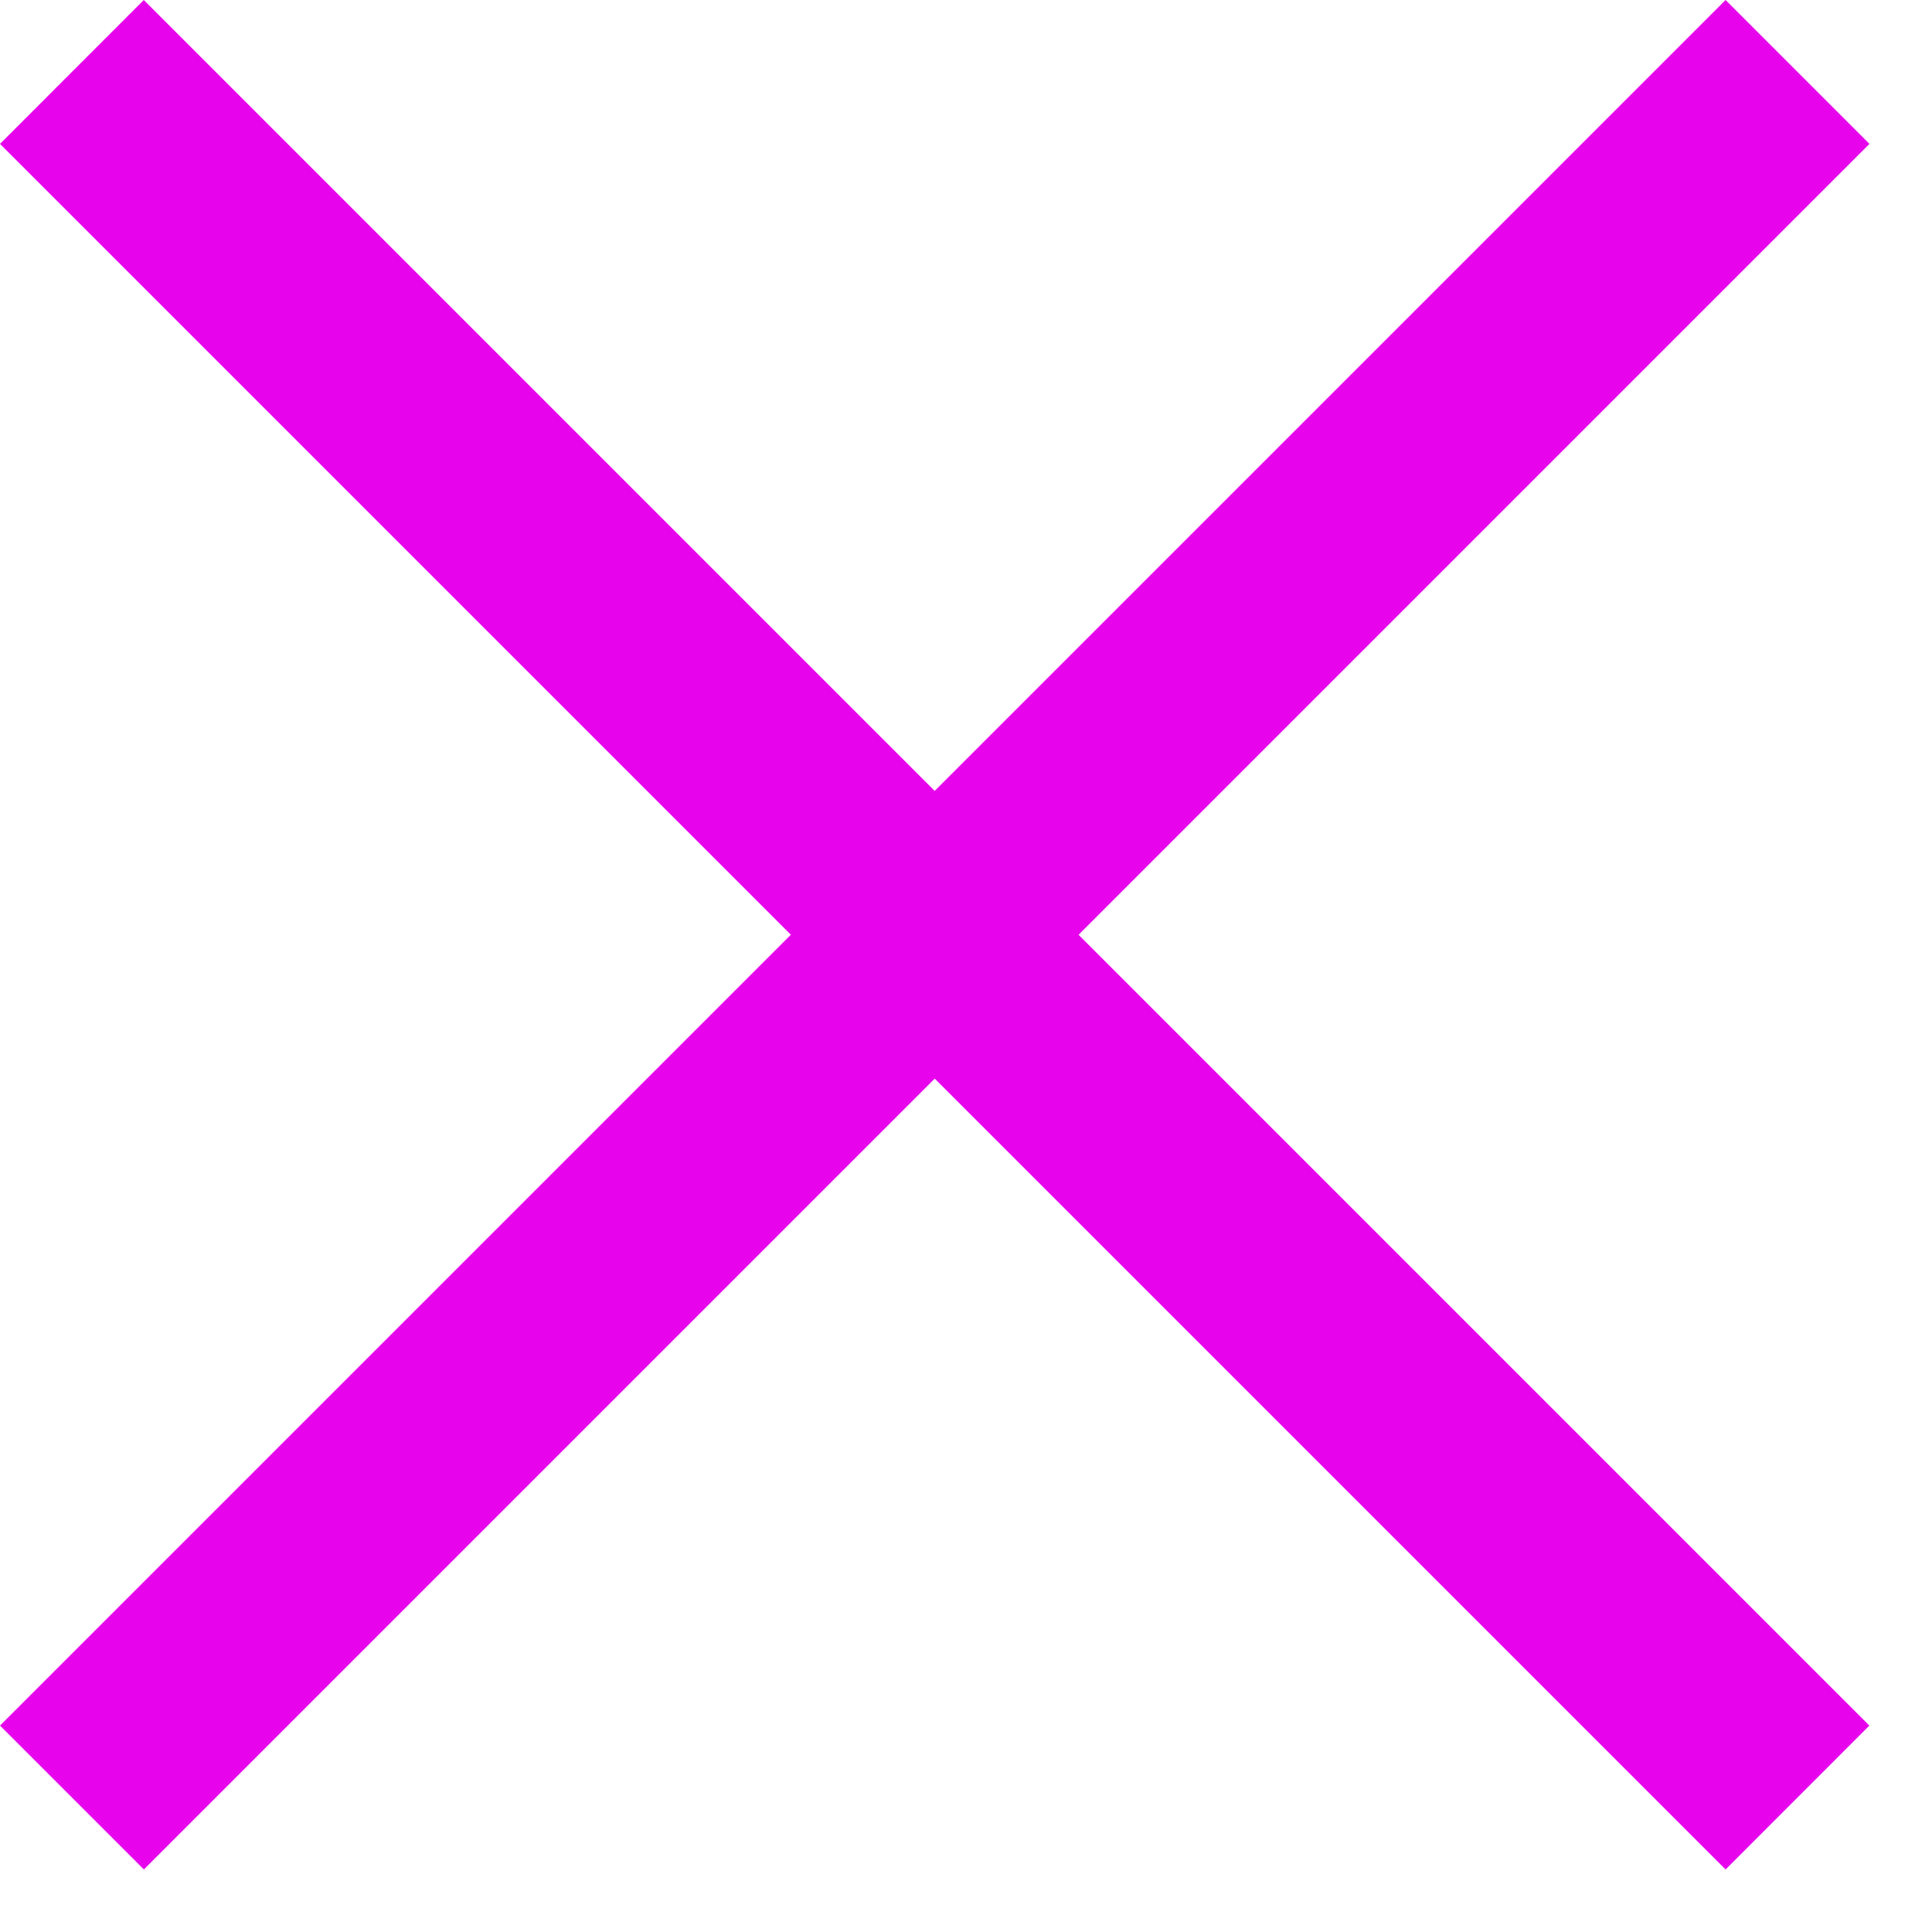
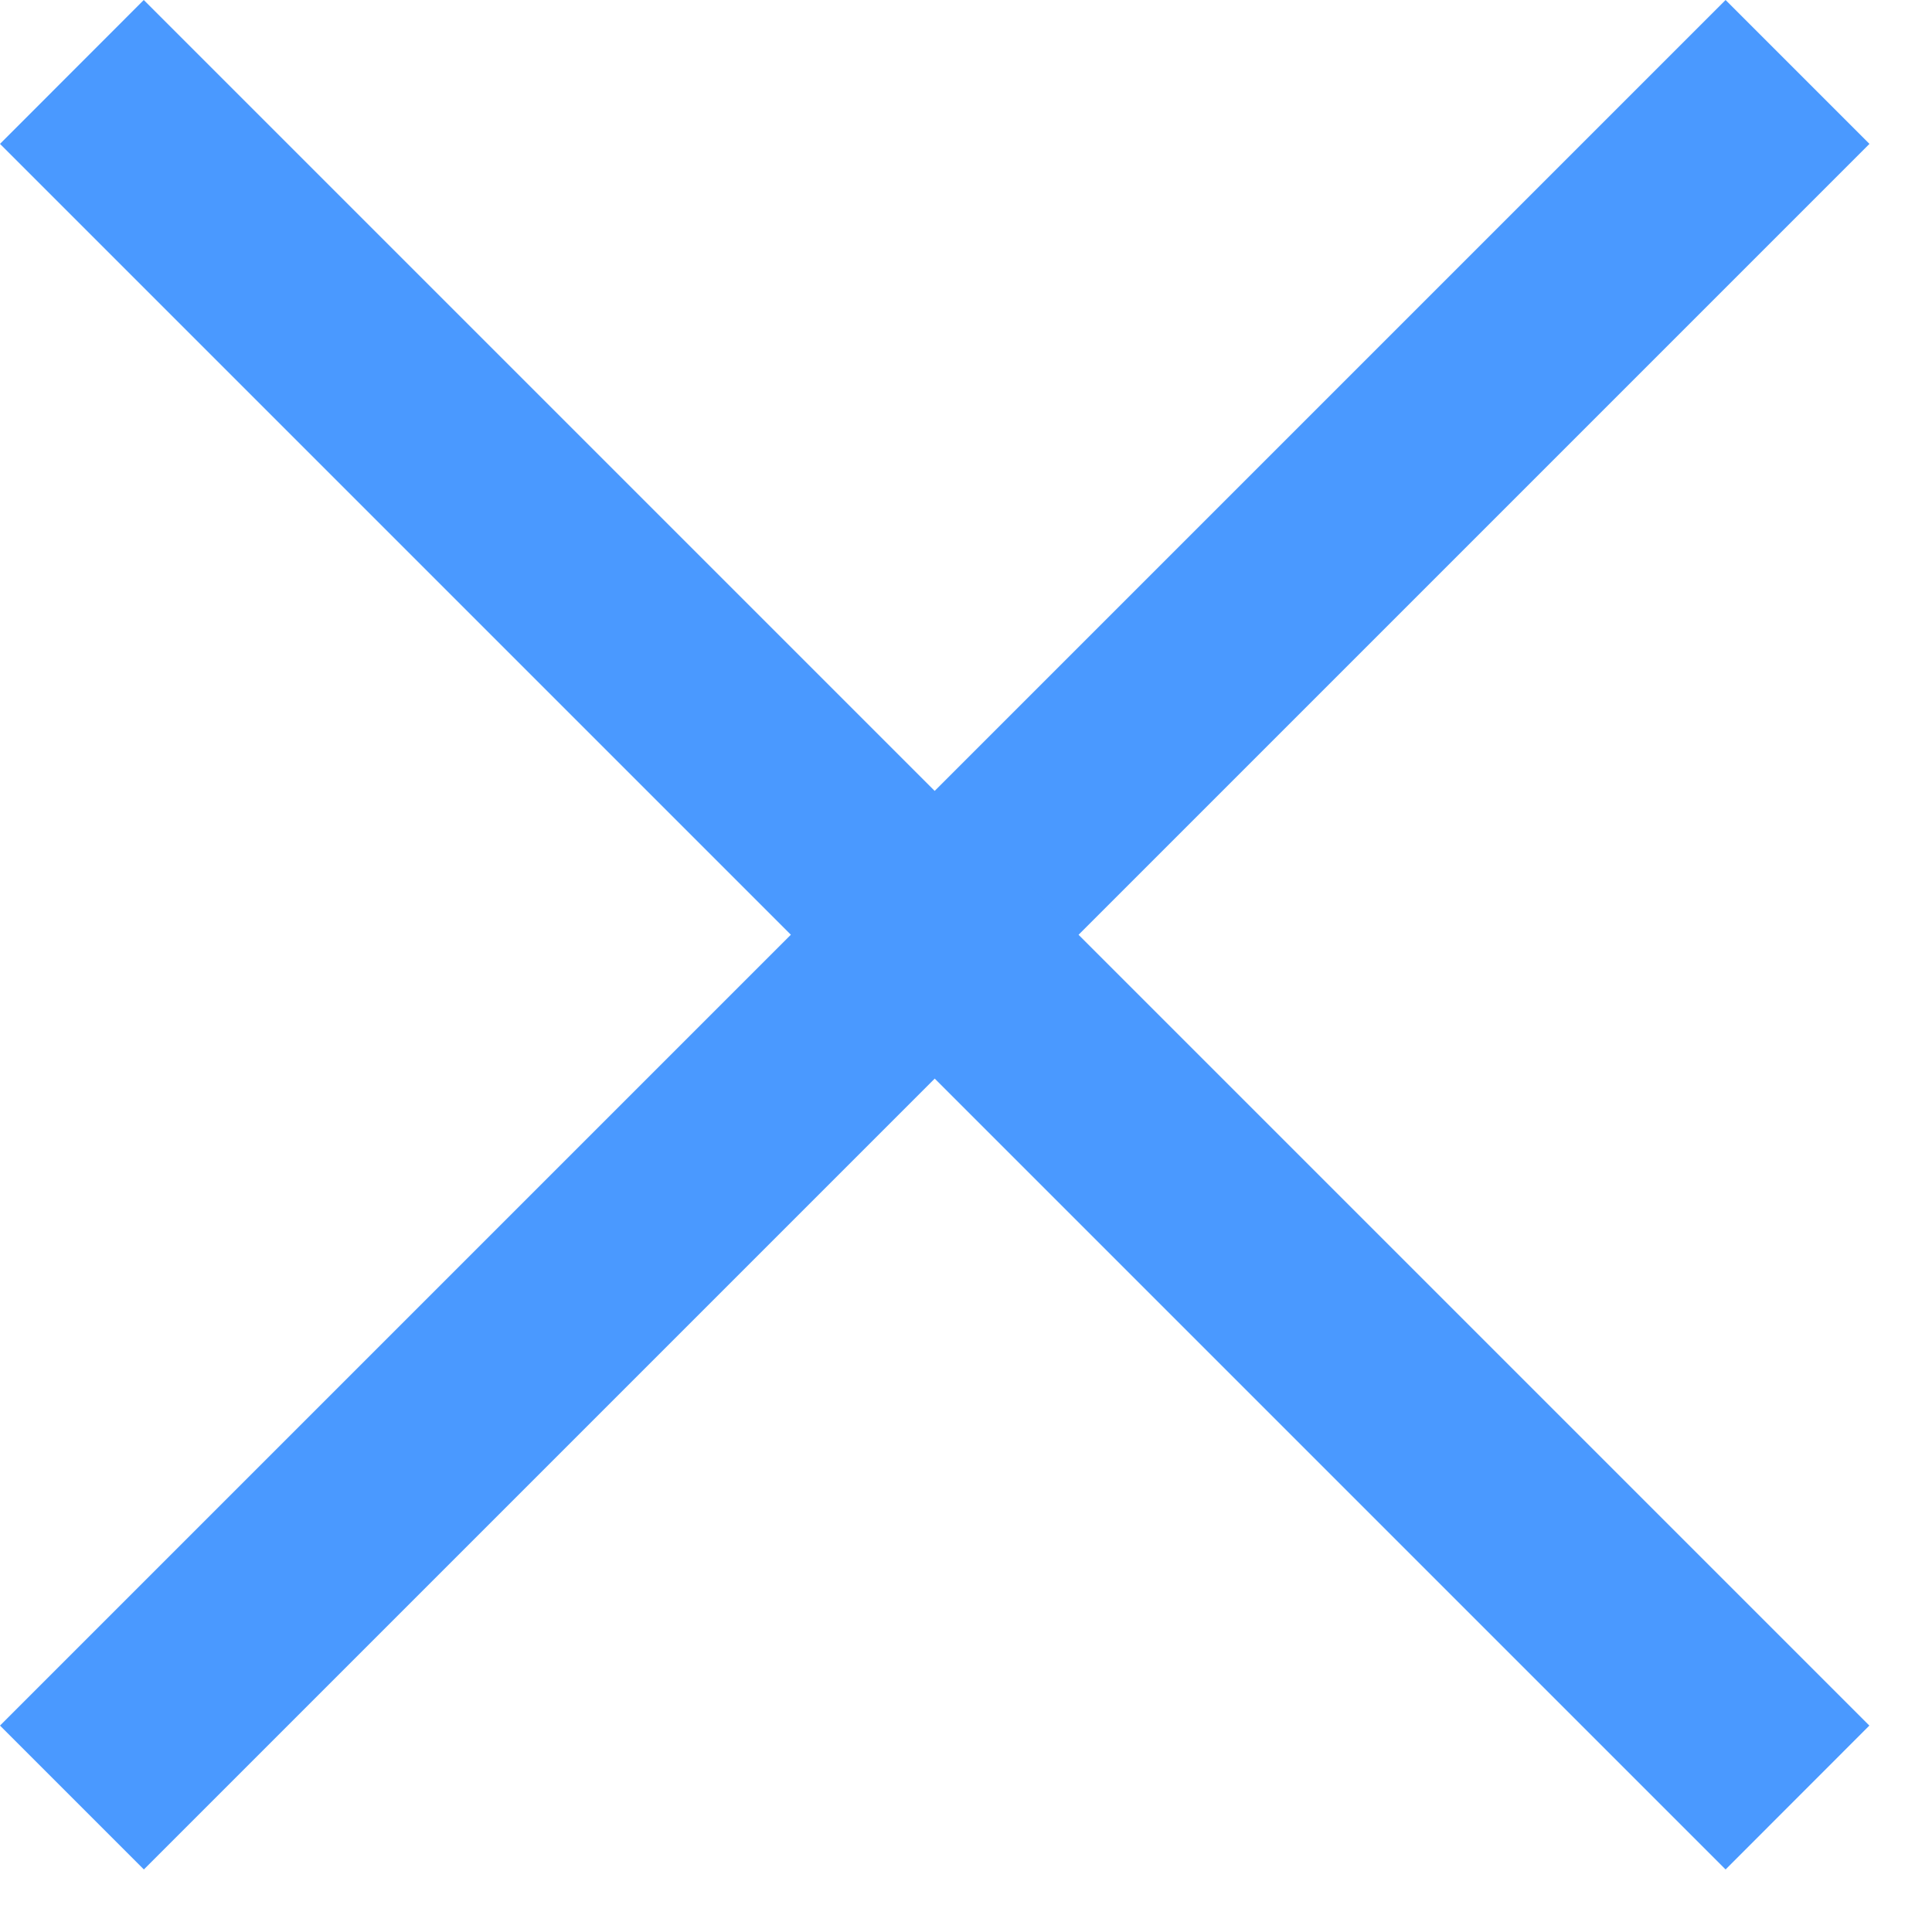
<svg xmlns="http://www.w3.org/2000/svg" width="19" height="19" fill="none">
-   <path fill="#E704EC" d="M0 16.97 16.97 0l1.415 1.415-16.97 16.97z" />
-   <path fill="#E704EC" d="m1.414 0 16.97 16.97-1.414 1.415L0 1.415z" />
+   <path fill="#4A99FF" d="M0 16.97 16.97 0l1.415 1.415-16.97 16.97z" />
+   <path fill="#4A99FF" d="m1.414 0 16.97 16.97-1.414 1.415L0 1.415z" />
</svg>
